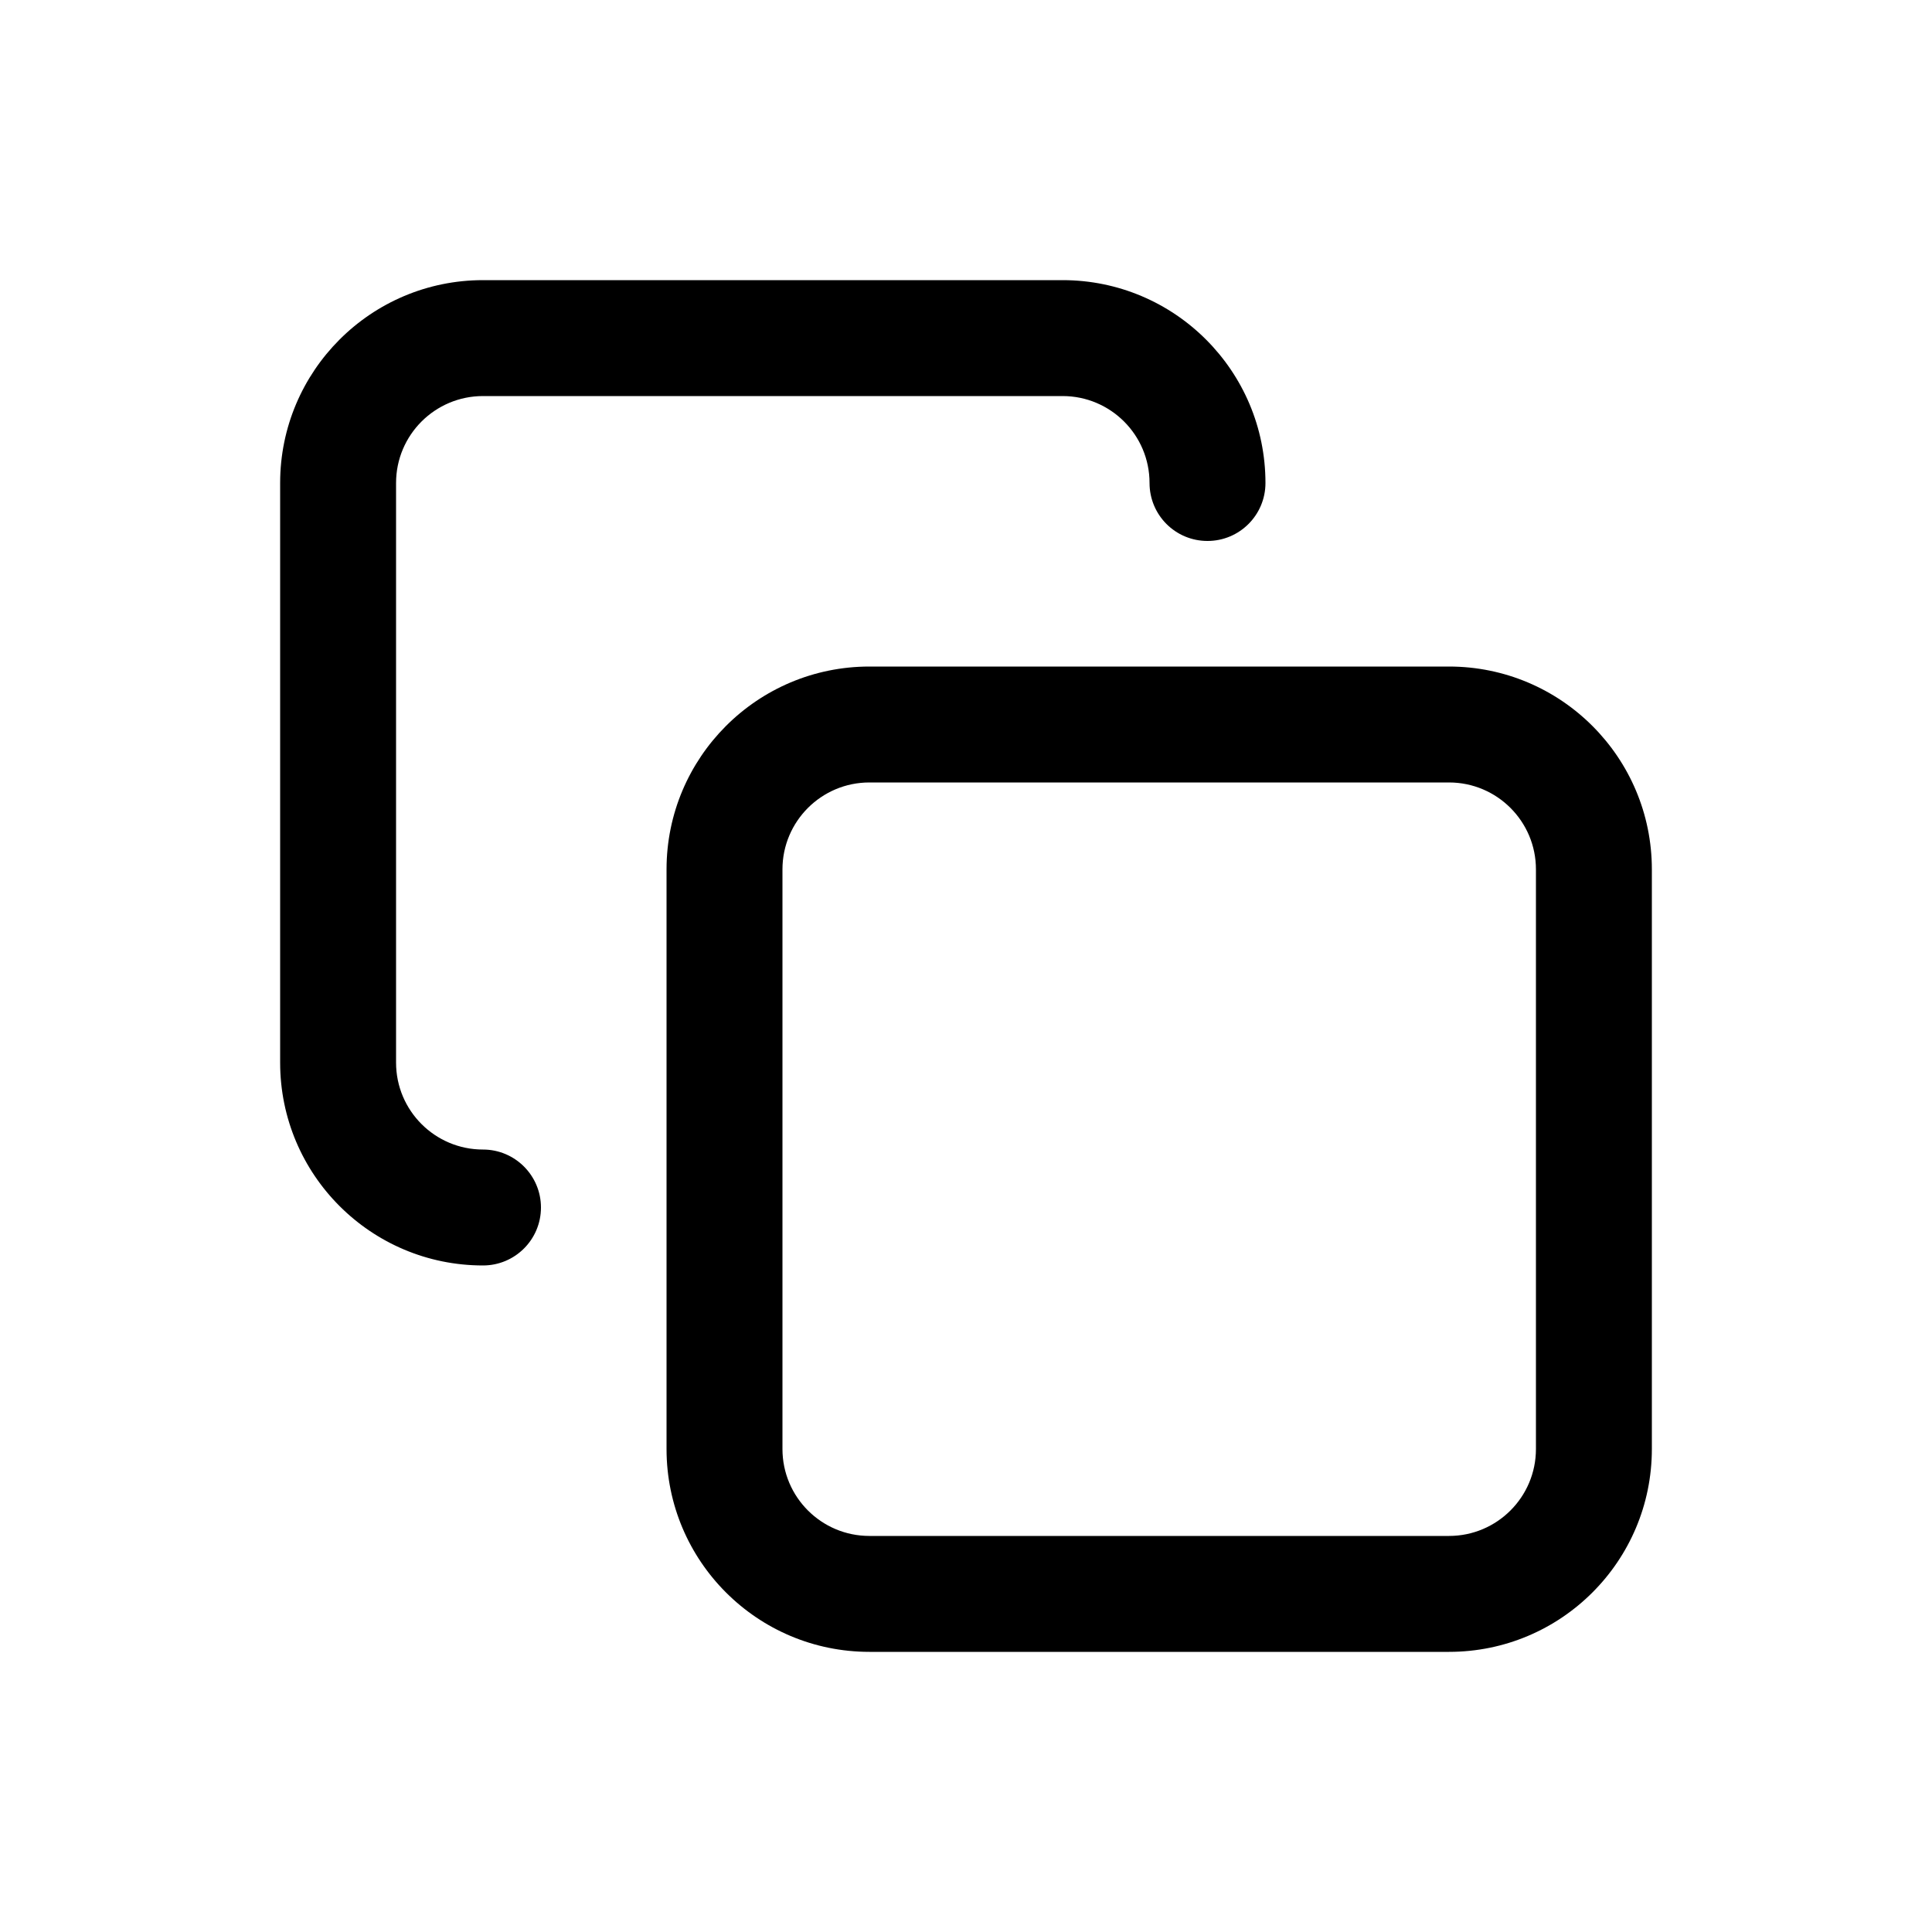
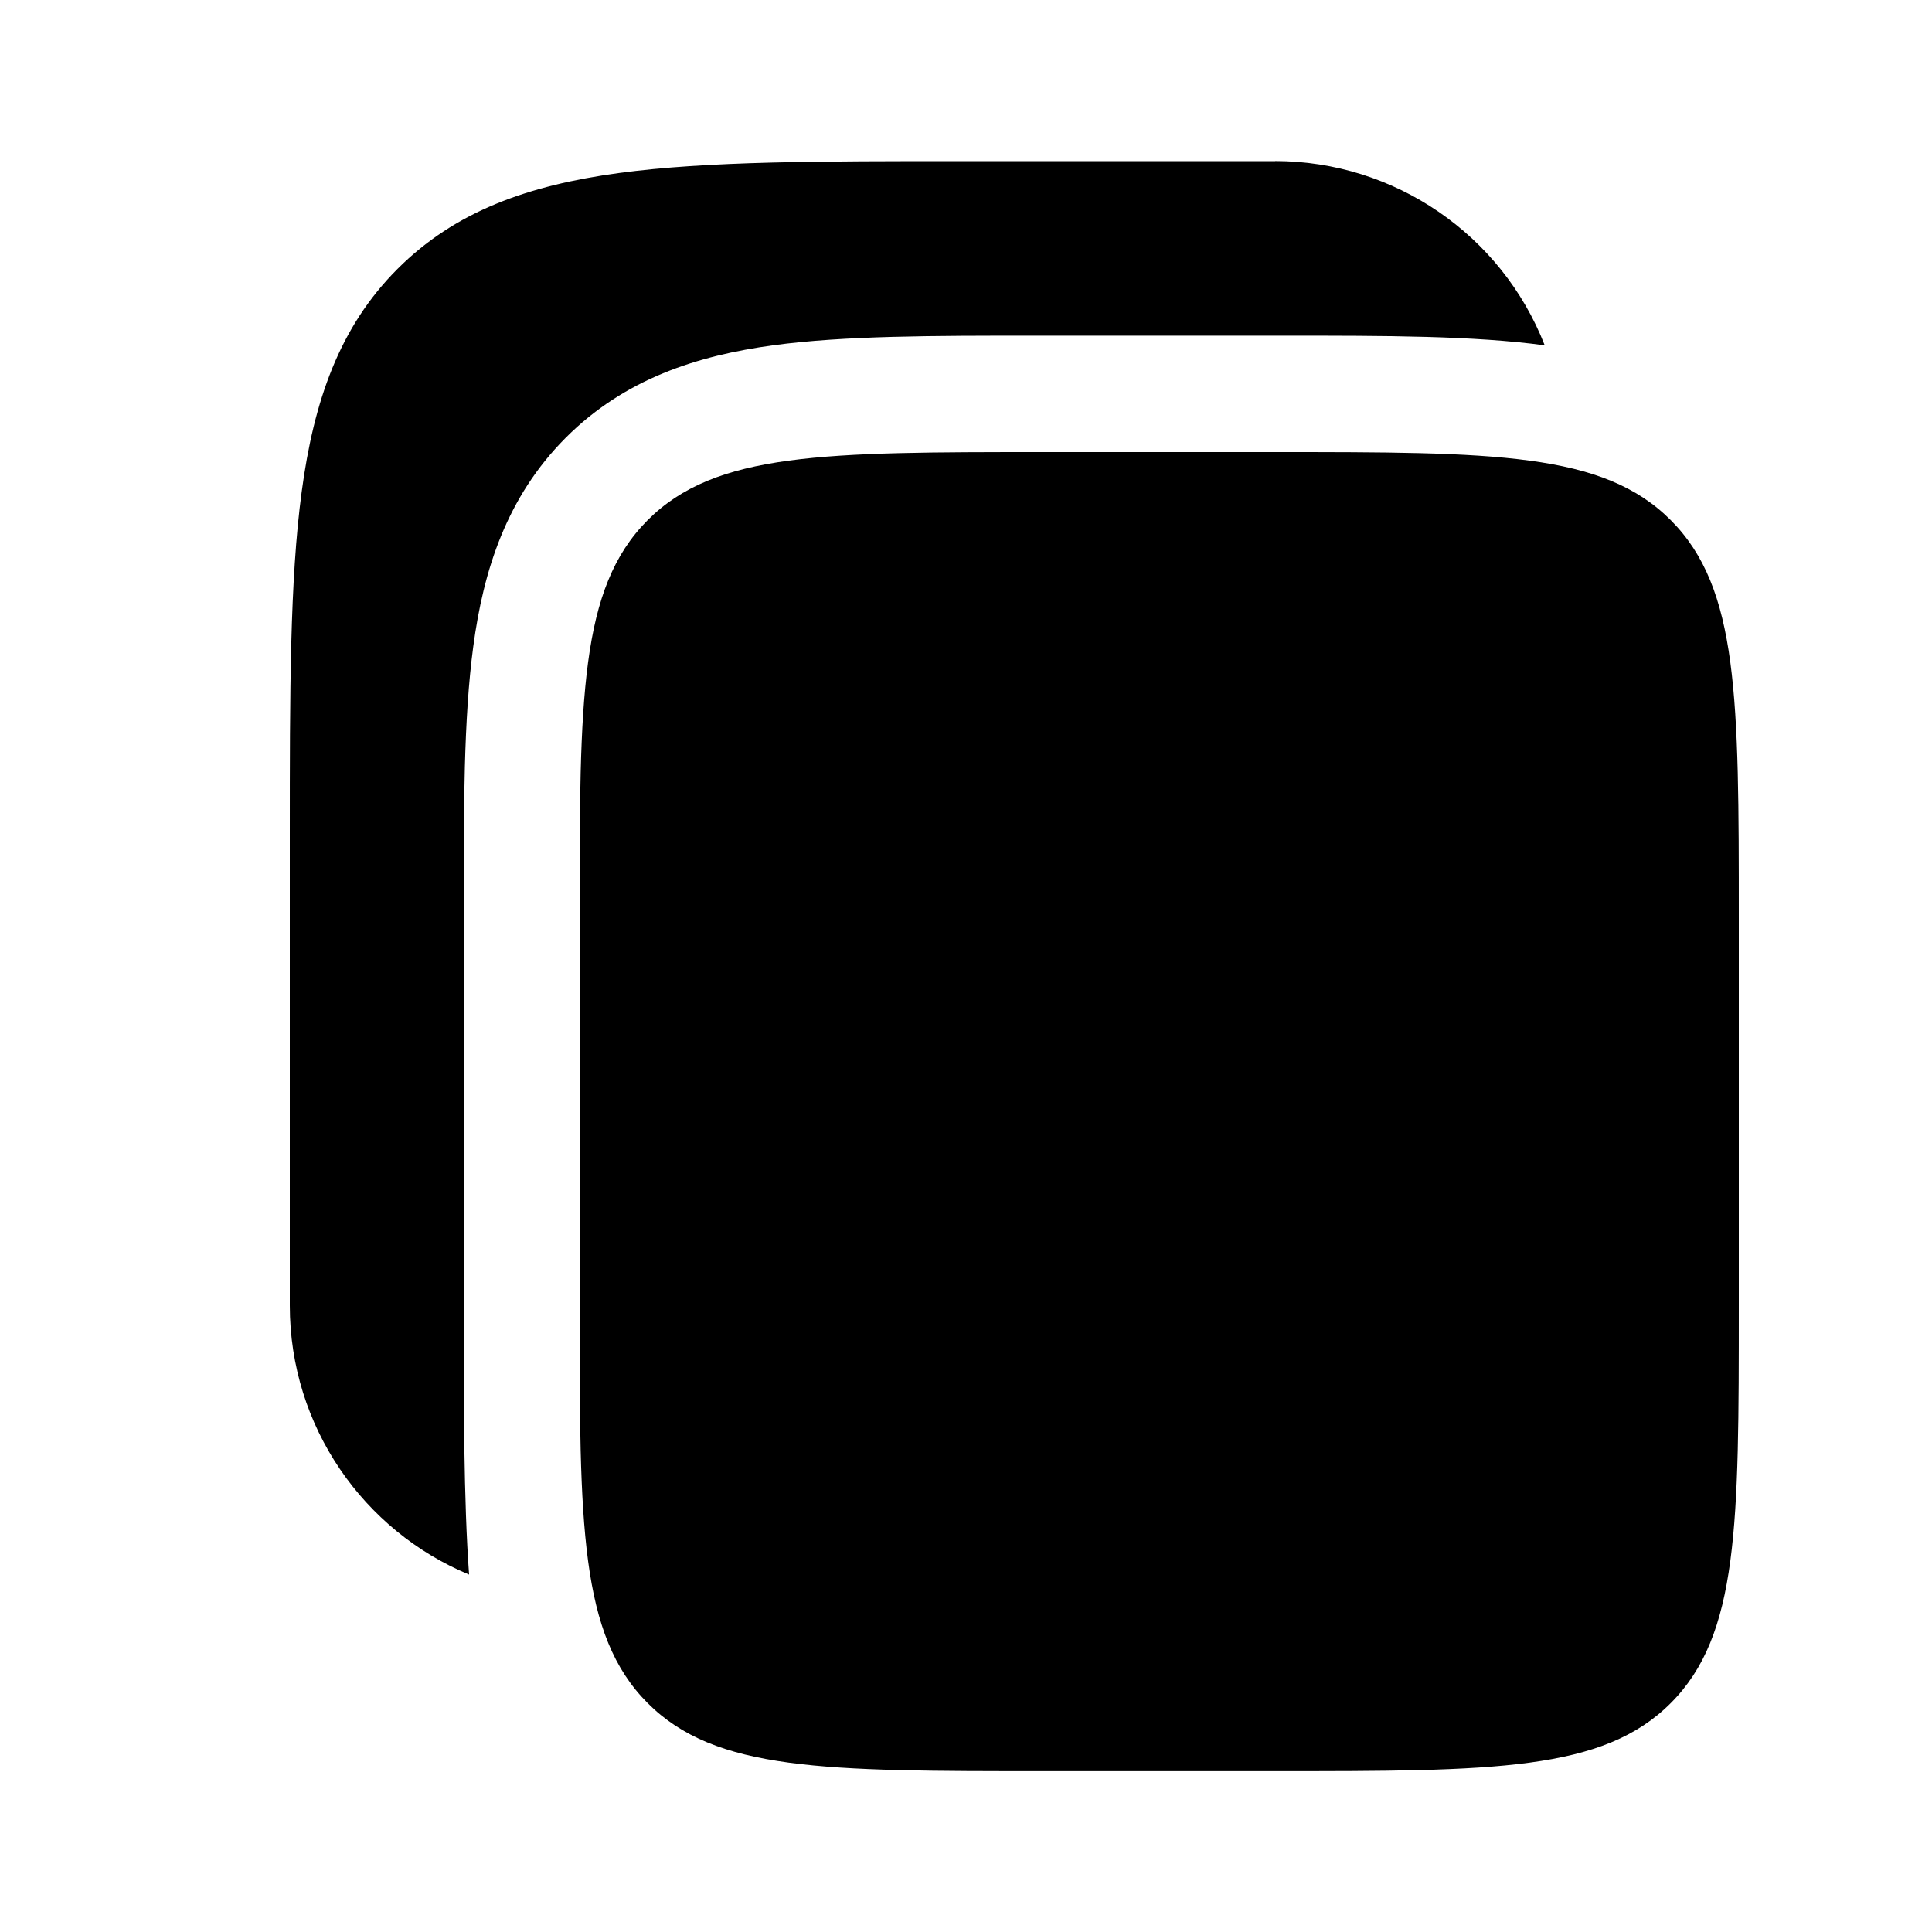
- <svg xmlns="http://www.w3.org/2000/svg" width="20" height="20" viewBox="0 0 20 20" fill="none">
-   <g id="copy">
-     <path id="Union" fill-rule="evenodd" clip-rule="evenodd" d="M5 2.9C3.84 2.9 2.9 3.841 2.9 5V11C2.9 12.16 3.84 13.1 5 13.1C5.331 13.1 5.6 12.832 5.6 12.5C5.6 12.169 5.331 11.9 5 11.9C4.503 11.9 4.1 11.497 4.1 11V5C4.1 4.503 4.503 4.1 5 4.1H11C11.497 4.1 11.9 4.503 11.9 5C11.9 5.332 12.168 5.6 12.5 5.6C12.831 5.6 13.1 5.332 13.1 5C13.1 3.841 12.16 2.9 11 2.9H5ZM9 6.9C7.84 6.9 6.9 7.841 6.9 9V15C6.9 16.16 7.84 17.1 9 17.1H15C16.16 17.1 17.1 16.16 17.1 15V9C17.1 7.841 16.16 6.9 15 6.9H9ZM8.1 9C8.1 8.503 8.503 8.1 9 8.1H15C15.497 8.1 15.9 8.503 15.9 9V15C15.9 15.497 15.497 15.9 15 15.9H9C8.503 15.9 8.1 15.497 8.1 15V9Z" fill="currentColor" />
-   </g>
+ <svg xmlns="http://www.w3.org/2000/svg" width="20" height="20" fill="currentColor" viewBox="0 0 20 20">
+   <path d="M13.2 1.668H9.955c-1.47 0-2.635 0-3.546.123-.938.127-1.697.394-2.296.995-.599.6-.864 1.363-.99 2.305C3 6.006 3 7.175 3 8.65v4.864c0 1.257.767 2.334 1.856 2.786-.056-.758-.056-1.821-.056-2.706V9.42c0-1.068 0-1.988.099-2.725.105-.79.344-1.547.955-2.161.612-.614 1.366-.853 2.153-.96.734-.099 1.65-.099 2.714-.099h2.558c1.064 0 1.978 0 2.712.1A3.001 3.001 0 0 0 13.2 1.667Z" />
+   <path d="M6 9.5c0-2.273 0-3.408.703-4.114S8.537 4.68 10.8 4.68h2.4c2.263 0 3.394 0 4.097.706C18 6.092 18 7.227 18 9.499v4.016c0 2.272 0 3.408-.703 4.114s-1.834.706-4.097.706h-2.4c-2.263 0-3.394 0-4.097-.706C6 16.923 6 15.787 6 13.515V9.5Z" />
</svg>
